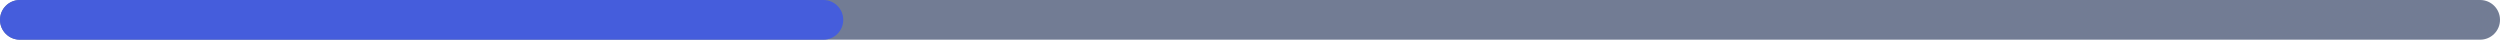
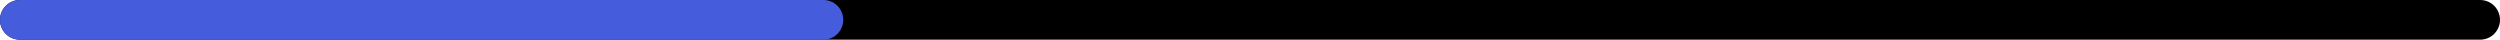
- <svg xmlns="http://www.w3.org/2000/svg" width="252" height="4" viewBox="0 0 252 4" fill="none">
-   <path d="M0 2C0 0.895 0.895 0 2 0H250C251.105 0 252 0.895 252 2C252 3.105 251.105 4 250 4H2C0.895 4 0 3.105 0 2Z" fill="#727C94" />
+ <svg xmlns="http://www.w3.org/2000/svg" width="252" height="4" viewBox="0 0 252 4" fill="currentColor">
+   <path d="M0 2C0 0.895 0.895 0 2 0H250C251.105 0 252 0.895 252 2C252 3.105 251.105 4 250 4H2C0.895 4 0 3.105 0 2Z" />
  <path d="M0 2C0 0.895 0.895 0 2 0H83C84.105 0 85 0.895 85 2C85 3.105 84.105 4 83 4H2C0.895 4 0 3.105 0 2Z" fill="#455DDC" />
</svg>
